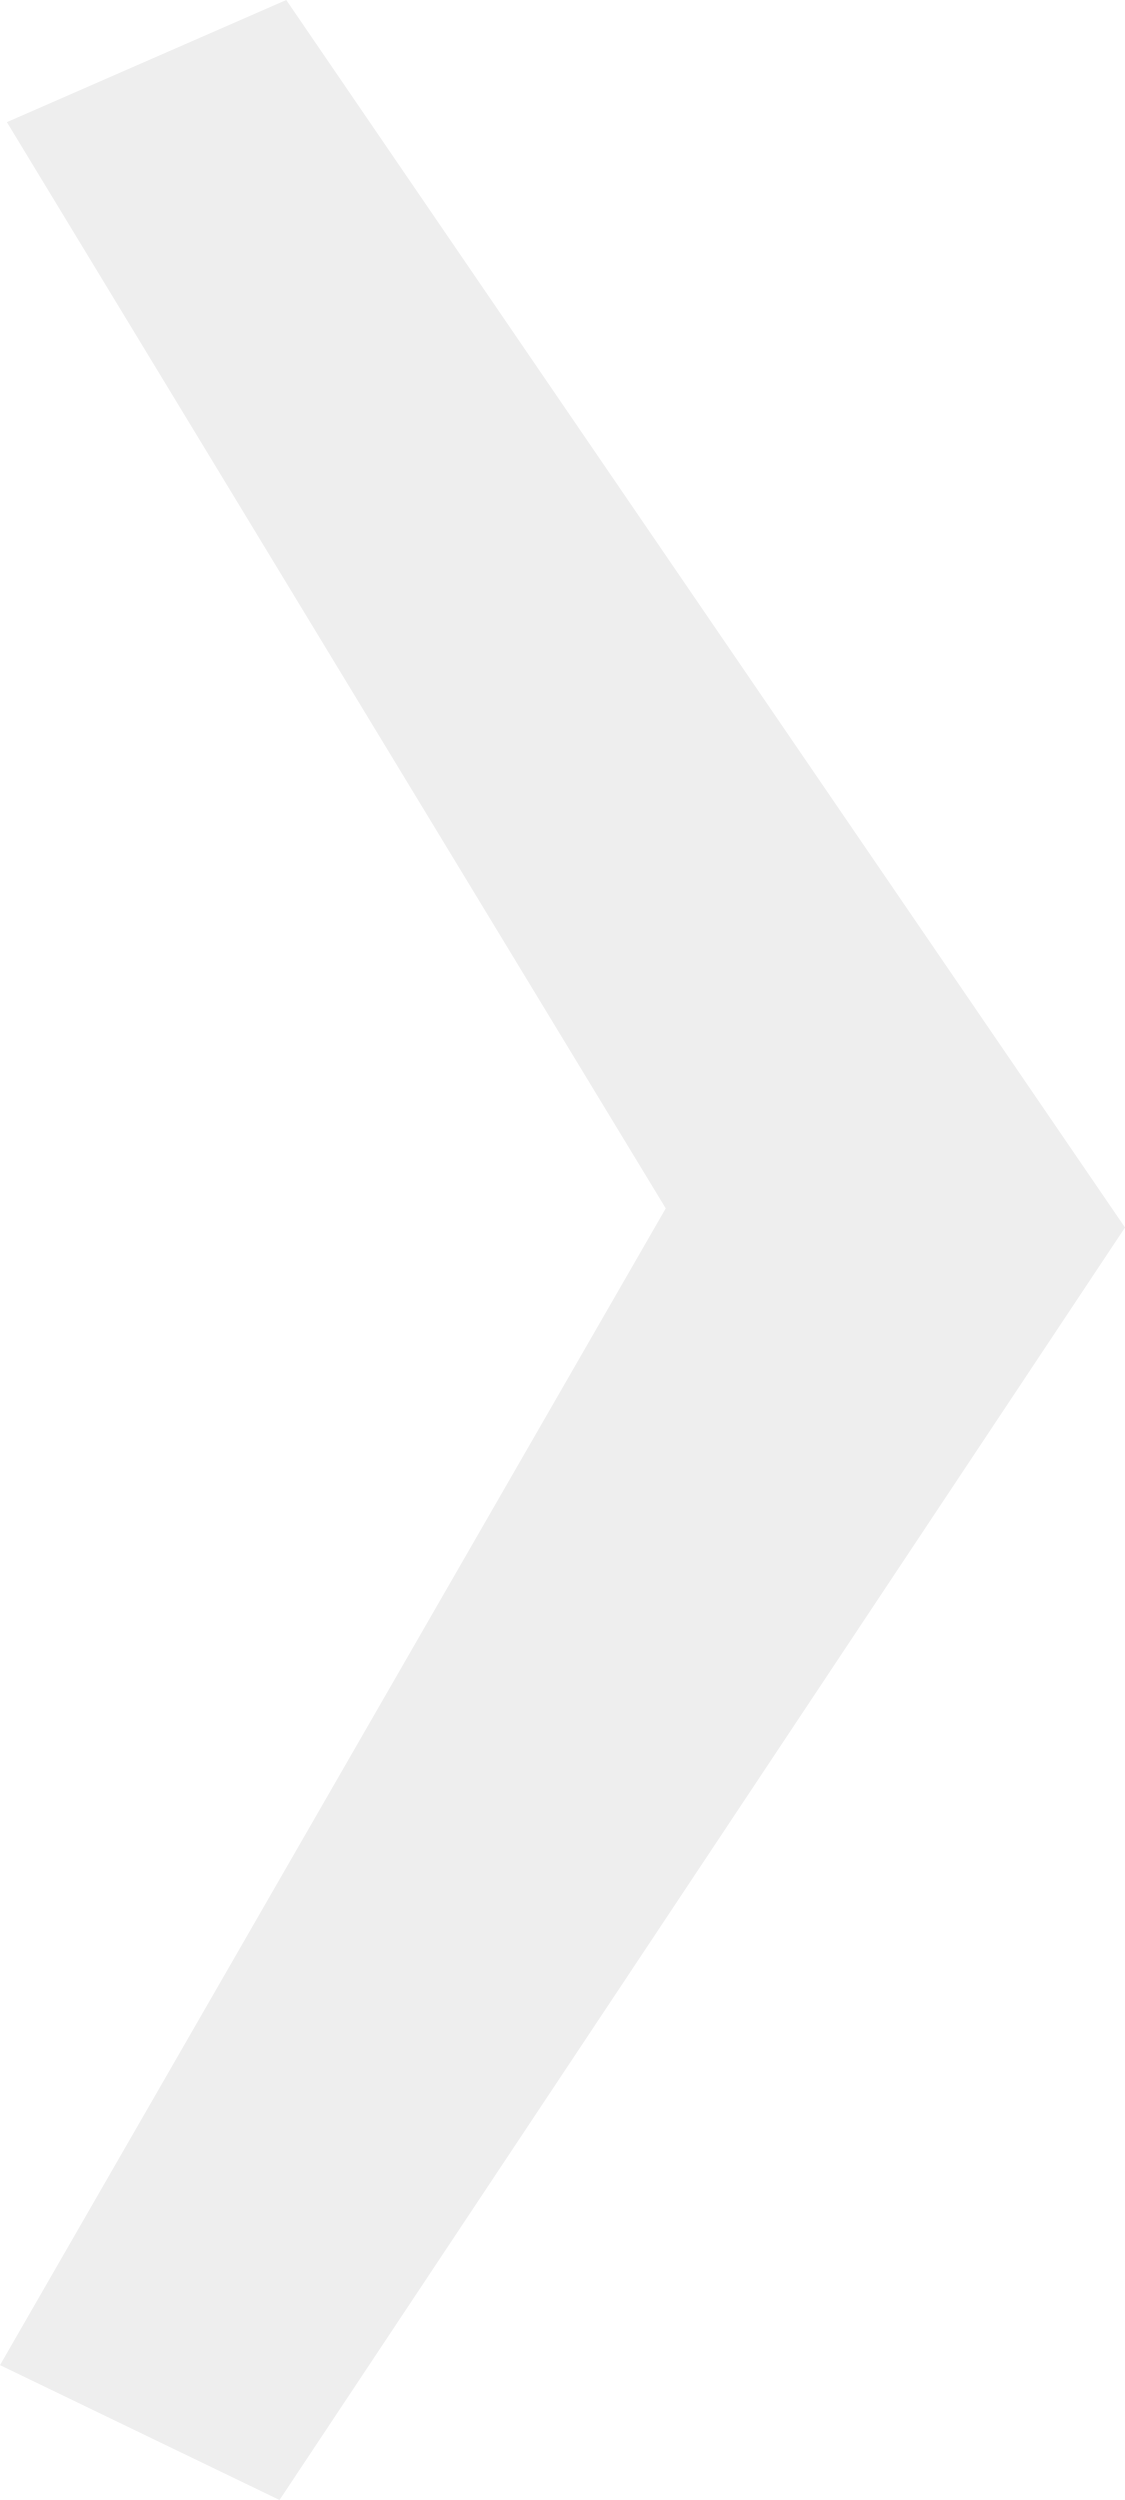
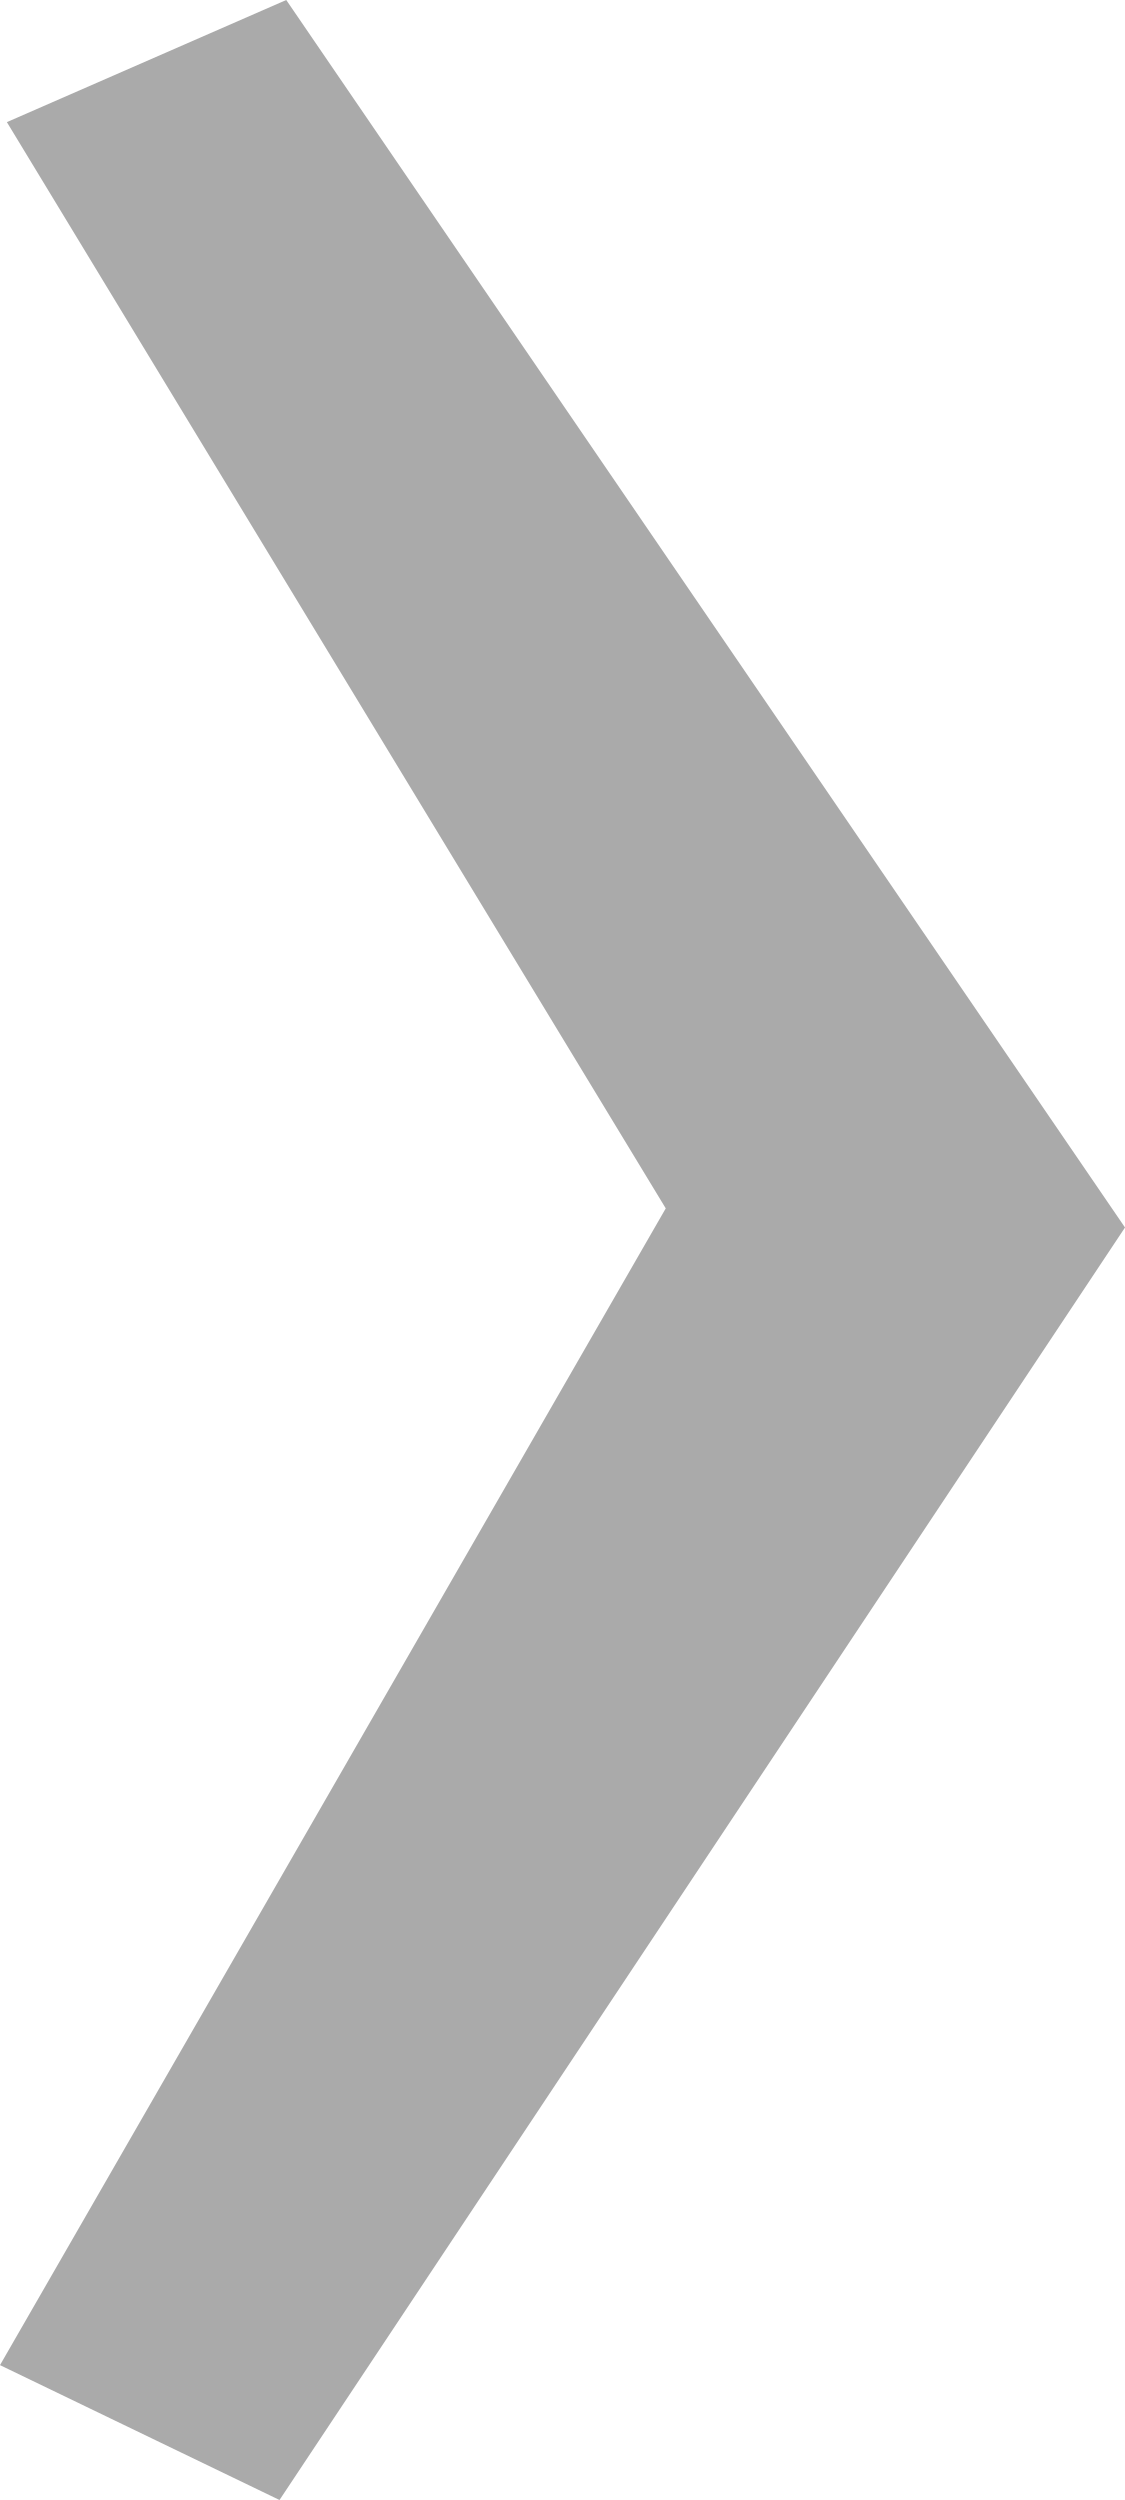
<svg xmlns="http://www.w3.org/2000/svg" version="1.1" id="Ebene_1" x="0px" y="0px" width="9px" height="20px" viewBox="0 0 9 20" enable-background="new 0 0 9 20" xml:space="preserve">
  <g>
-     <path fill="#EEEEEE" d="M0,18.921l5.326-9.254l-5.271-8.69L2.29,0L9,9.82L2.236,20L0,18.921z" />
+     <path fill="#AAAAAA" d="M0,18.921l5.326-9.254l-5.271-8.69L2.29,0L9,9.82L2.236,20L0,18.921z" />
  </g>
</svg>
